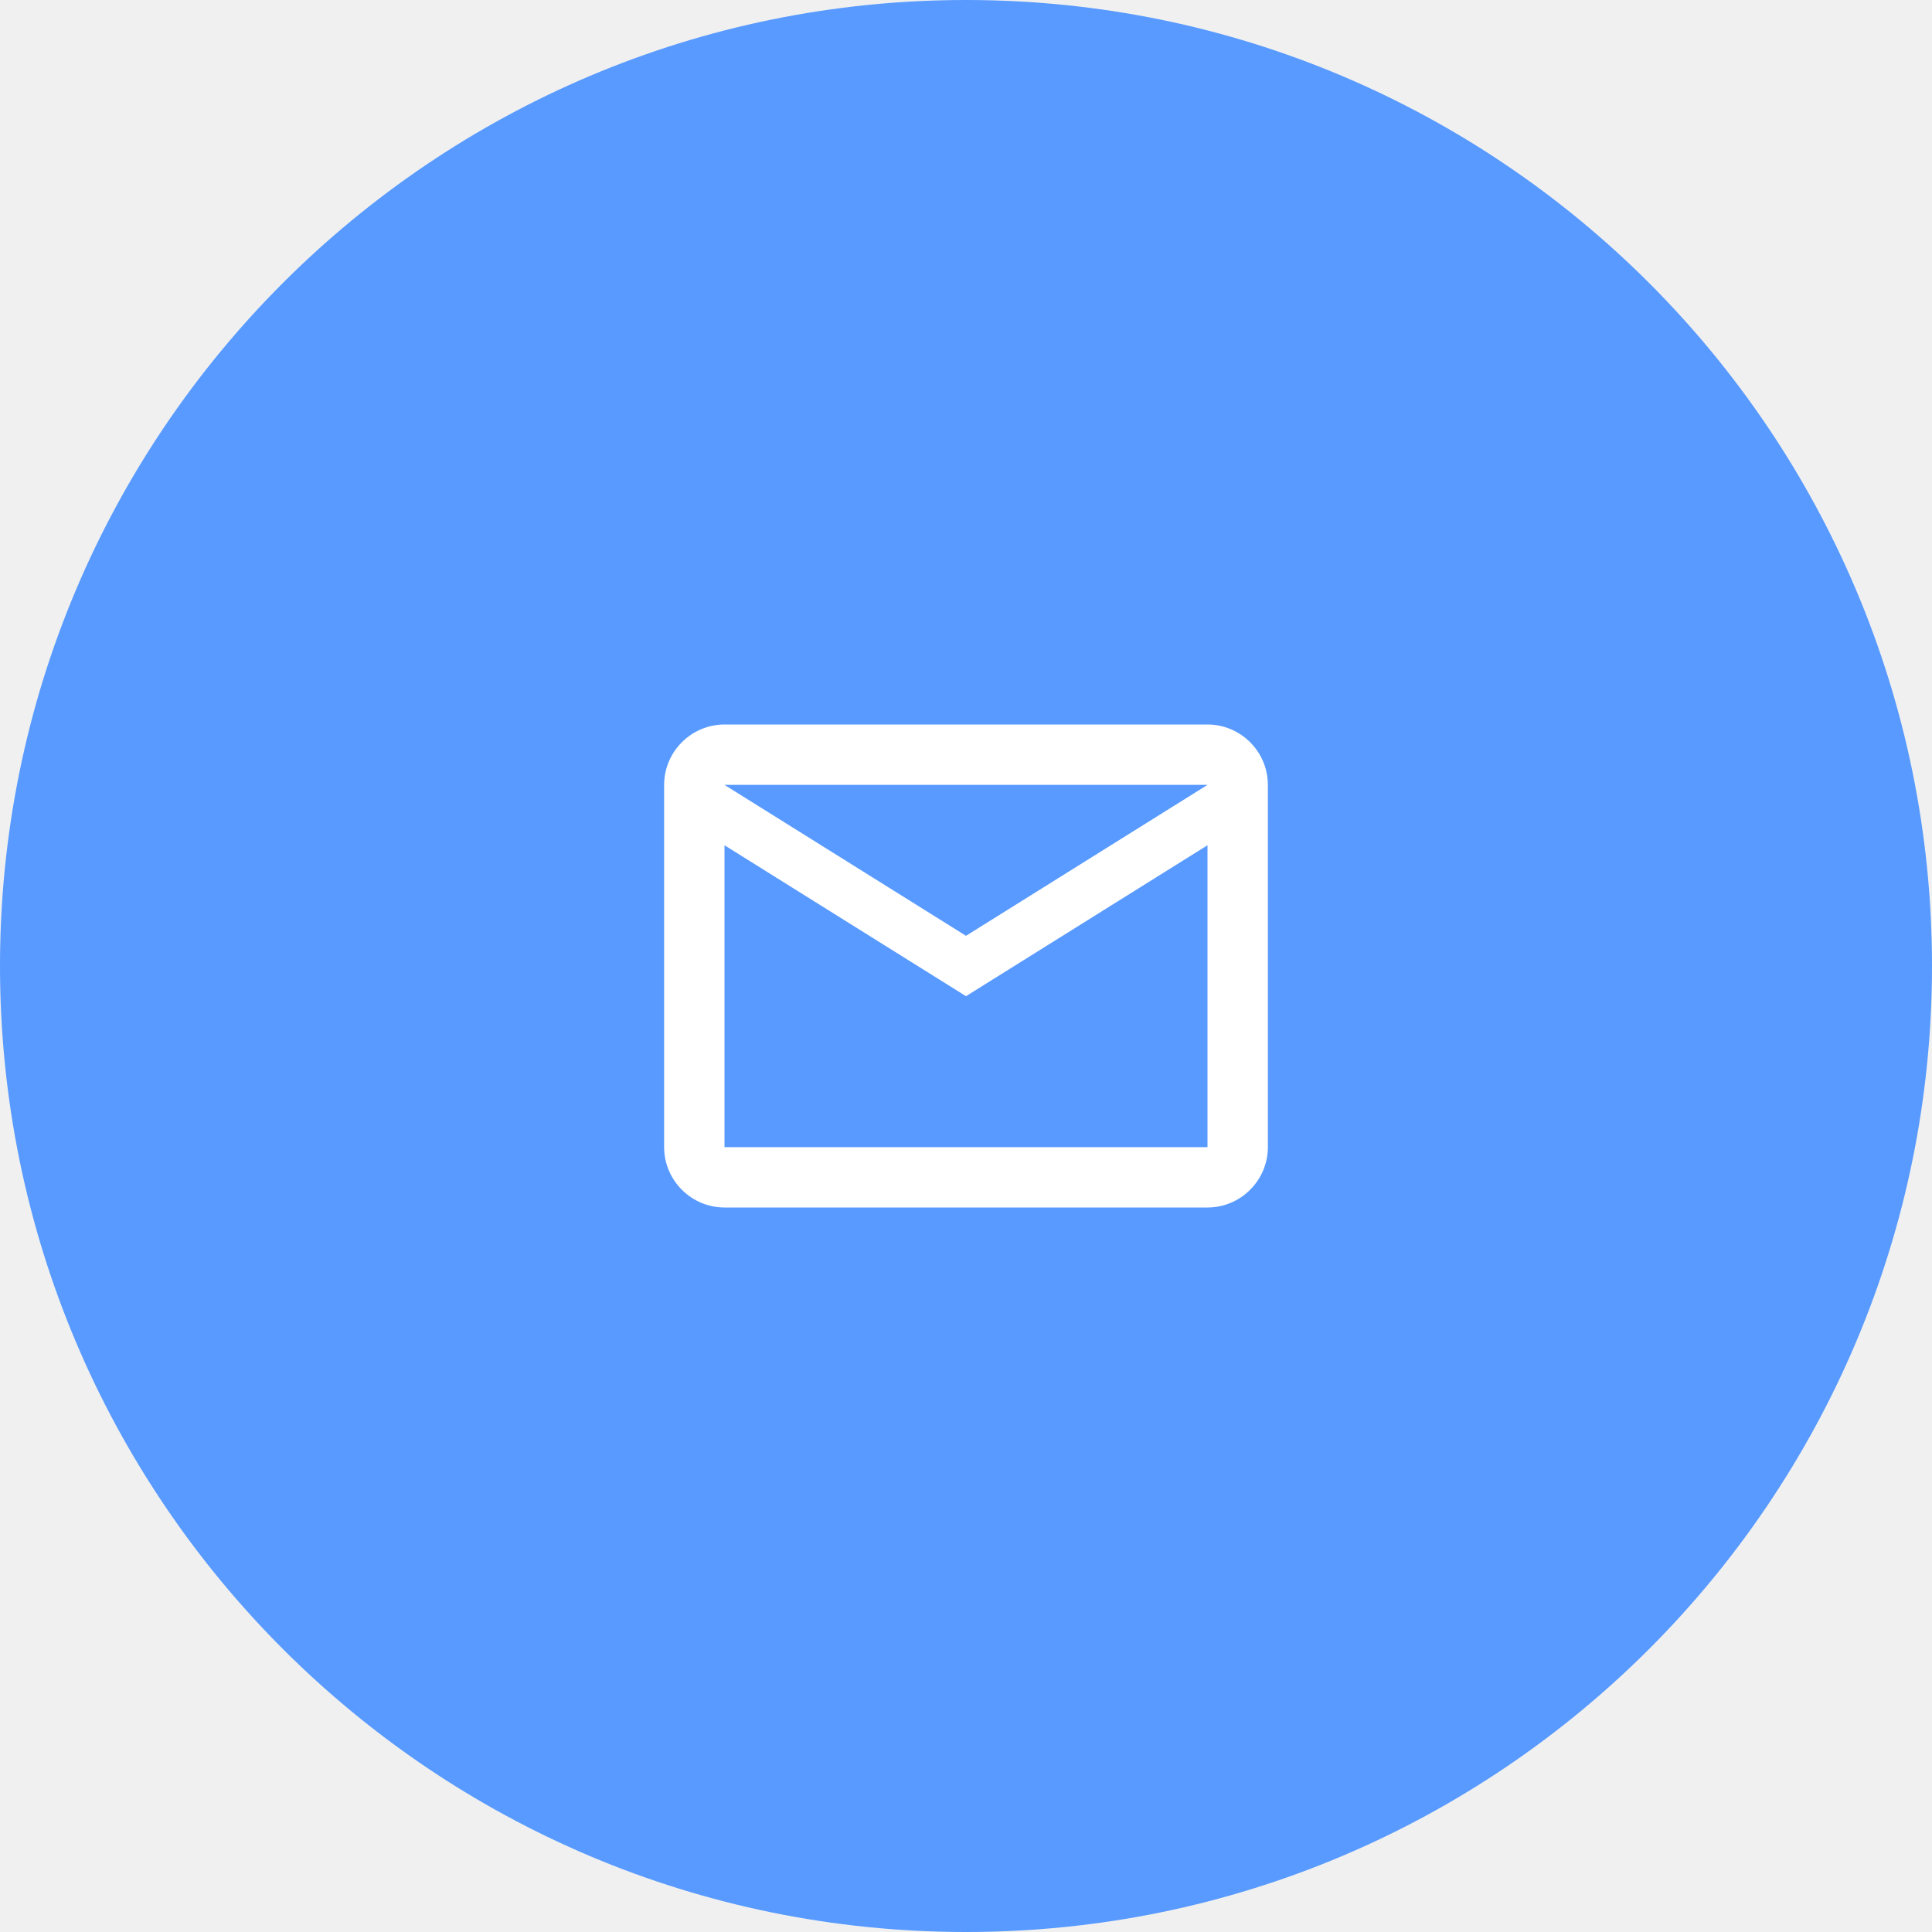
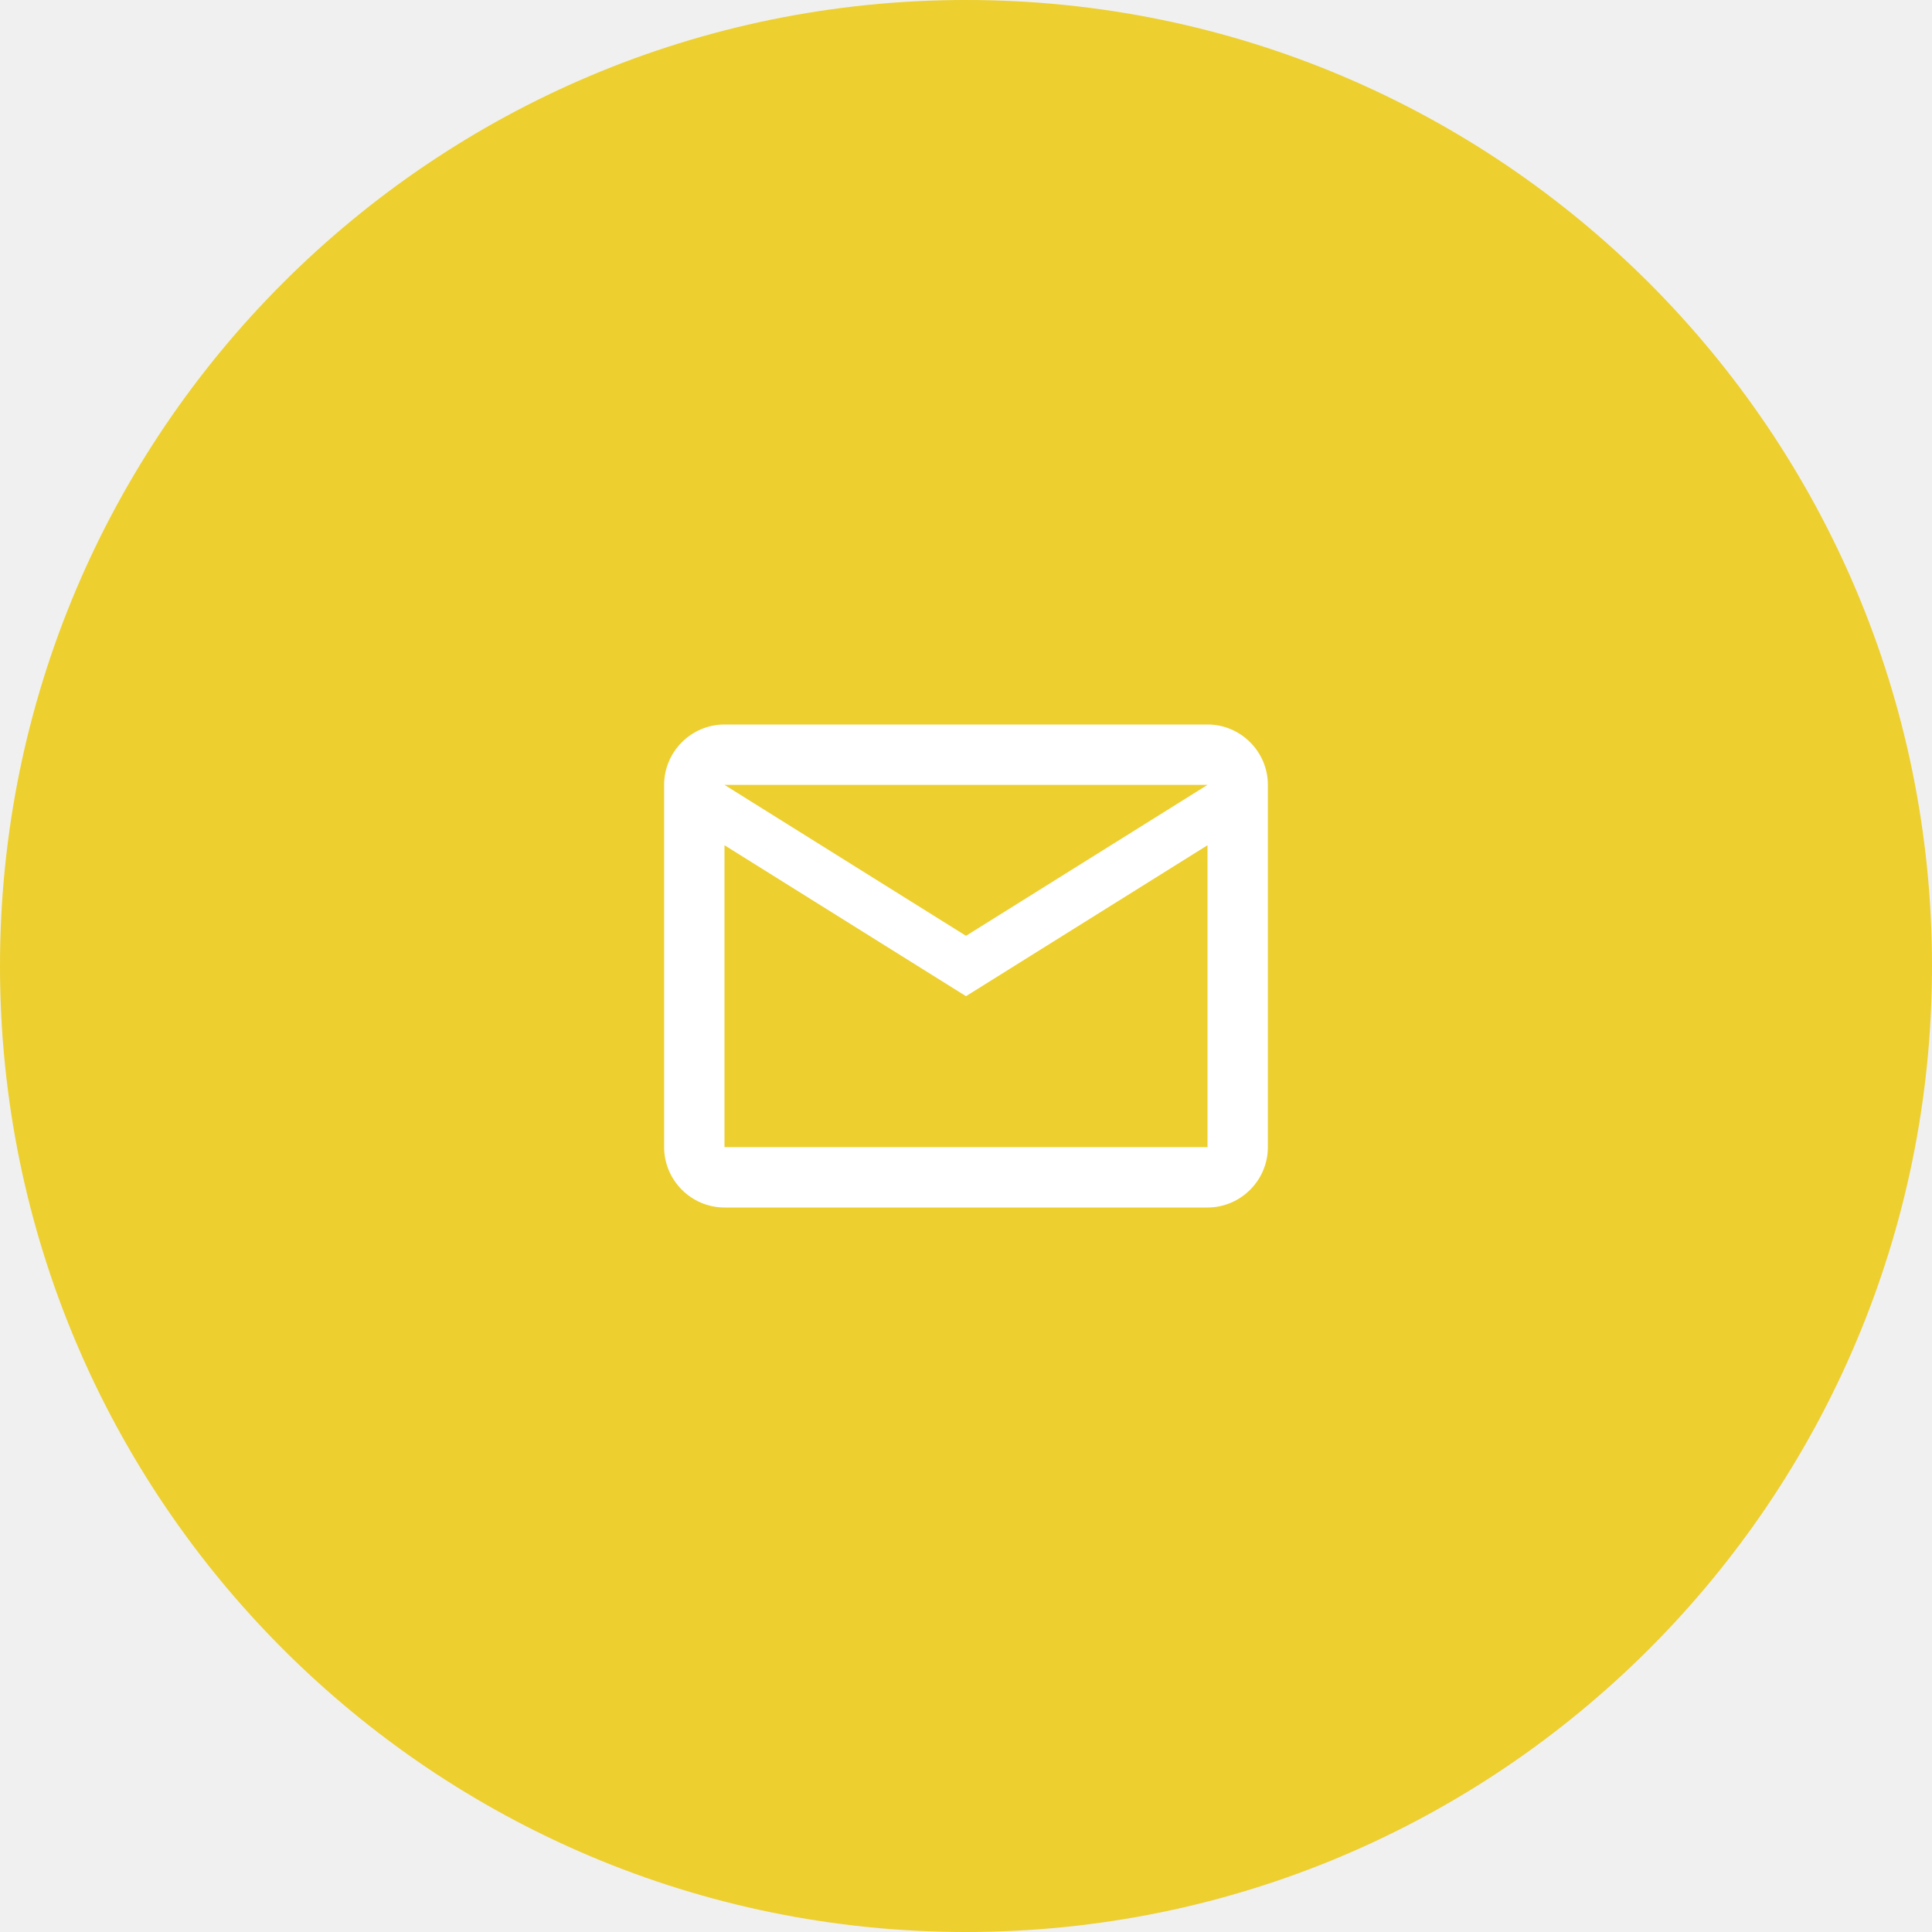
<svg xmlns="http://www.w3.org/2000/svg" width="64" height="64" viewBox="0 0 64 64" fill="none">
-   <circle cx="32" cy="32" r="32" fill="#589AFF" />
+   <circle cx="32" cy="32" r="32" fill="#edcf2f" />
  <path fill-rule="evenodd" clip-rule="evenodd" d="M42 26C42 24.9 41.1 24 40 24H24C22.9 24 22 24.9 22 26V38C22 39.1 22.9 40 24 40H40C41.1 40 42 39.1 42 38V26ZM40 26L32 31L24 26H40ZM40 38H24V28L32 33L40 28V38Z" fill="white" />
</svg>
